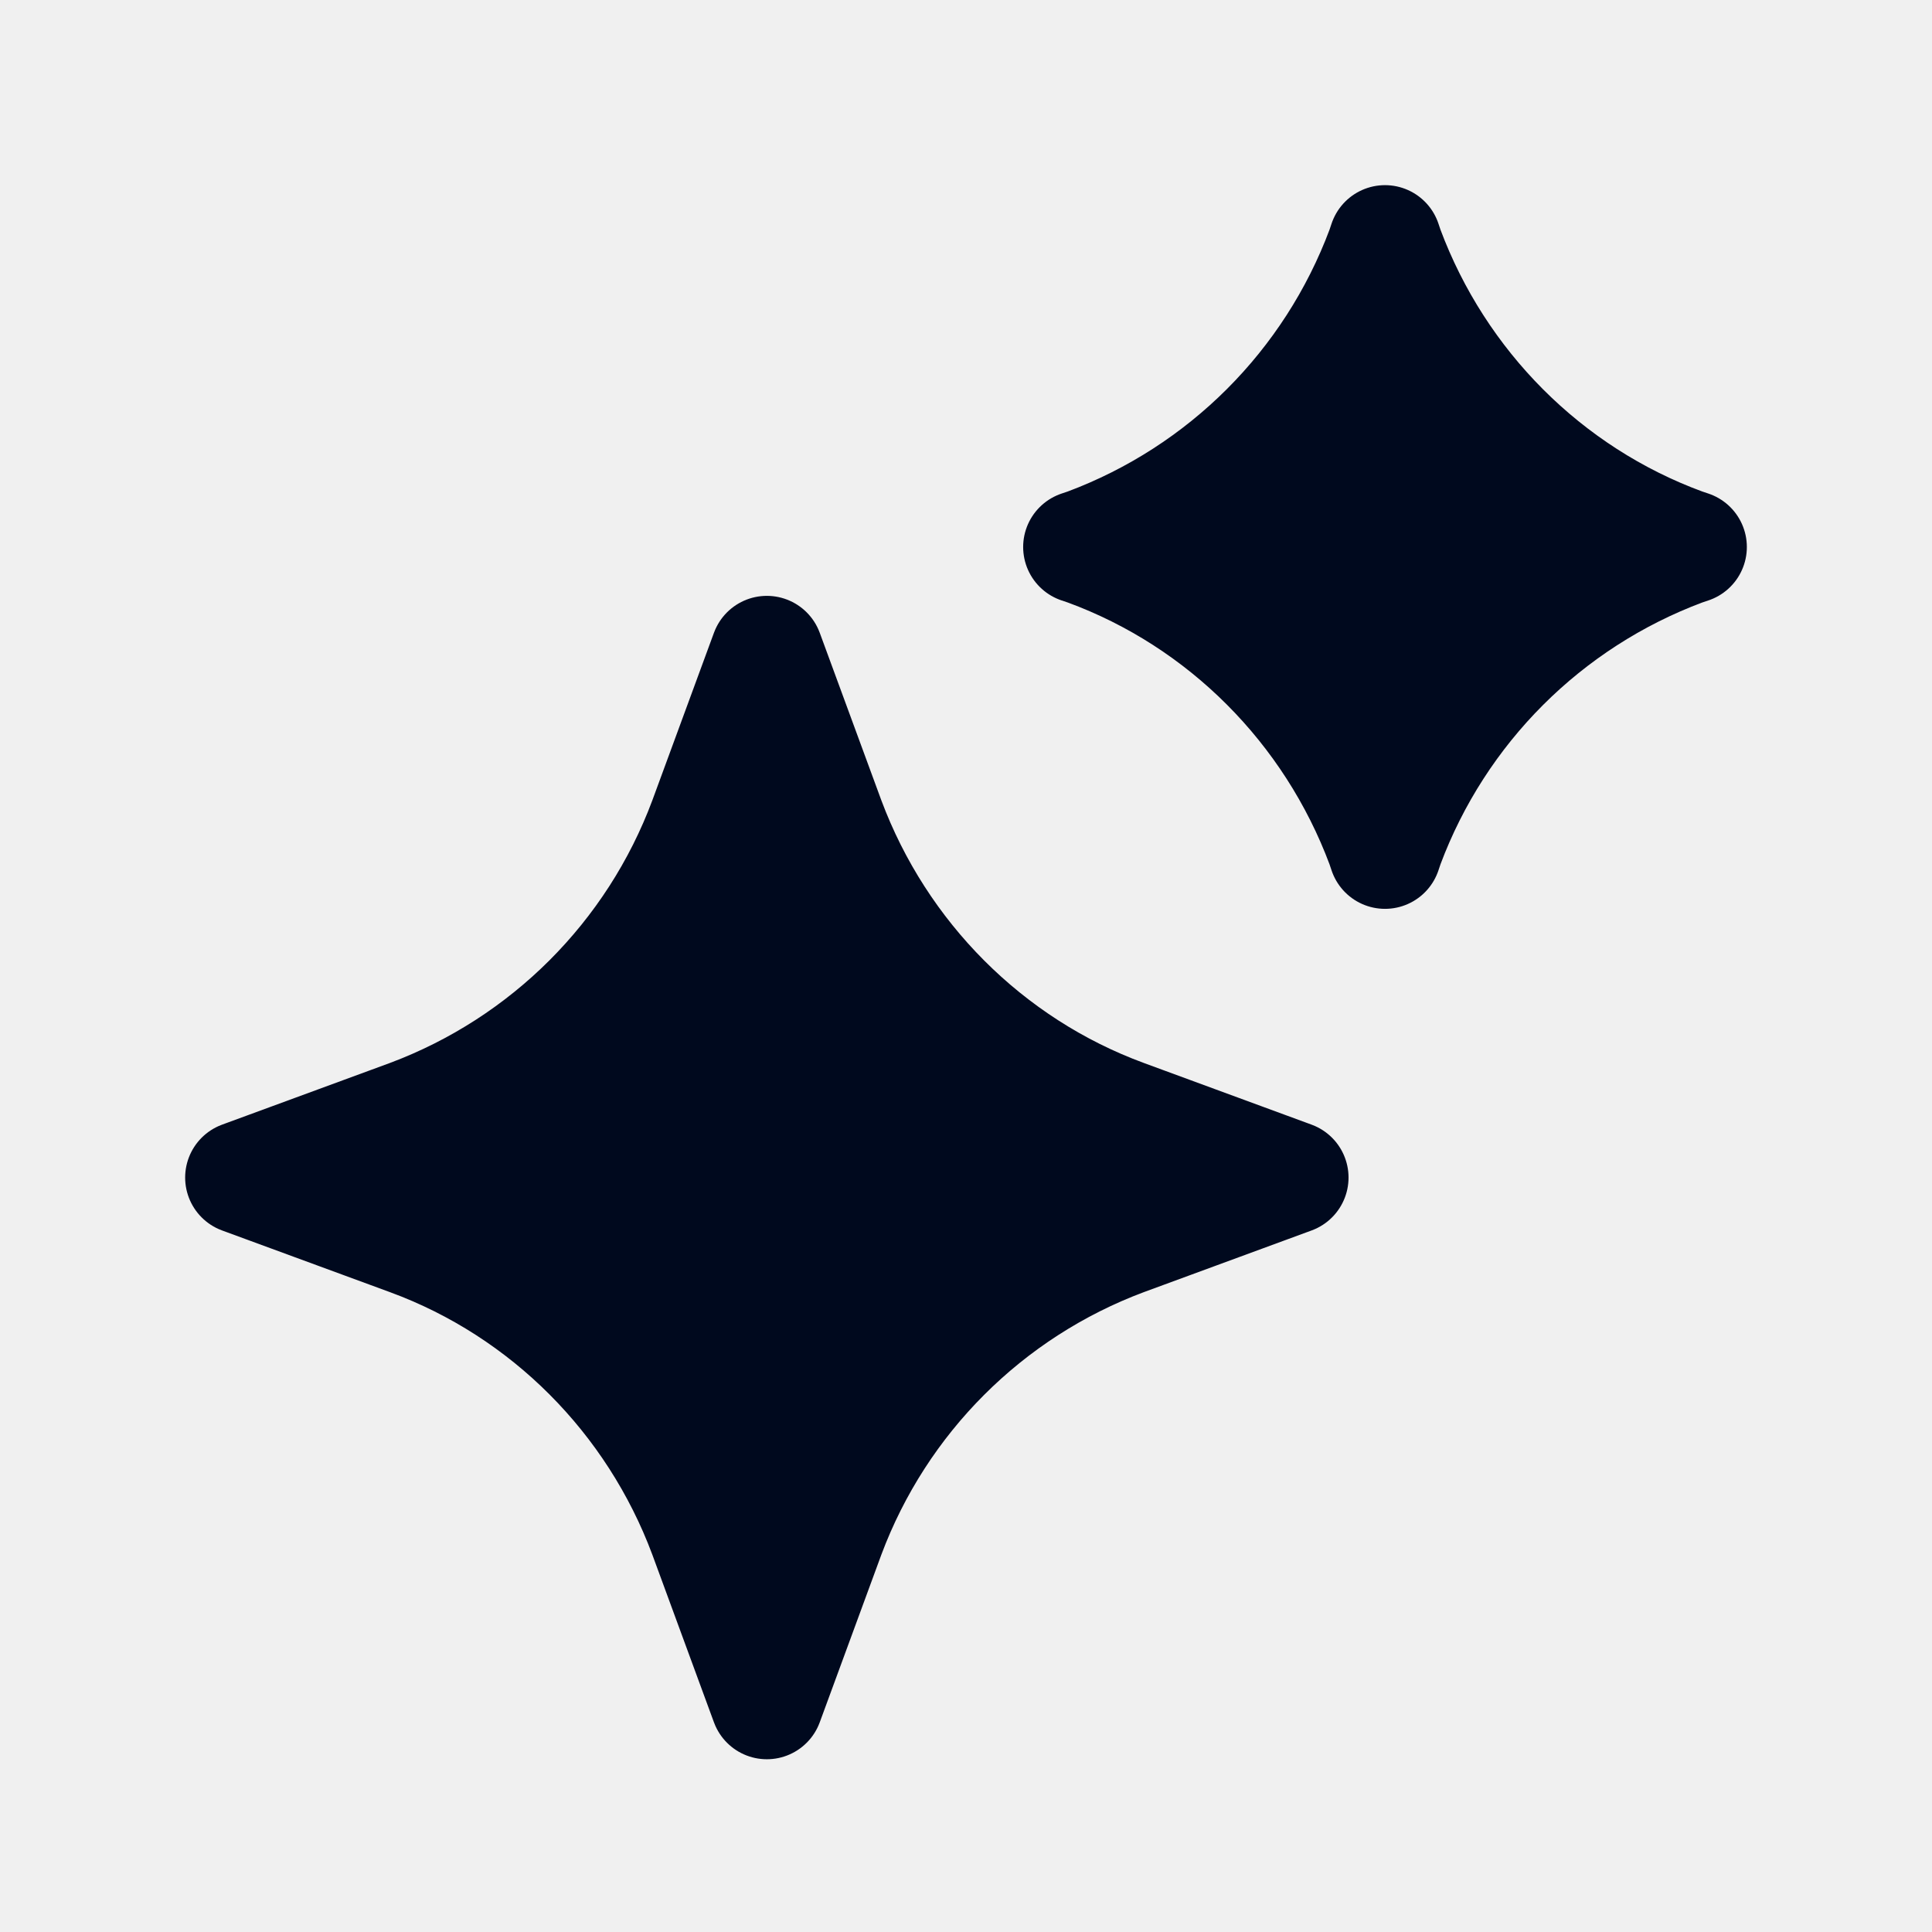
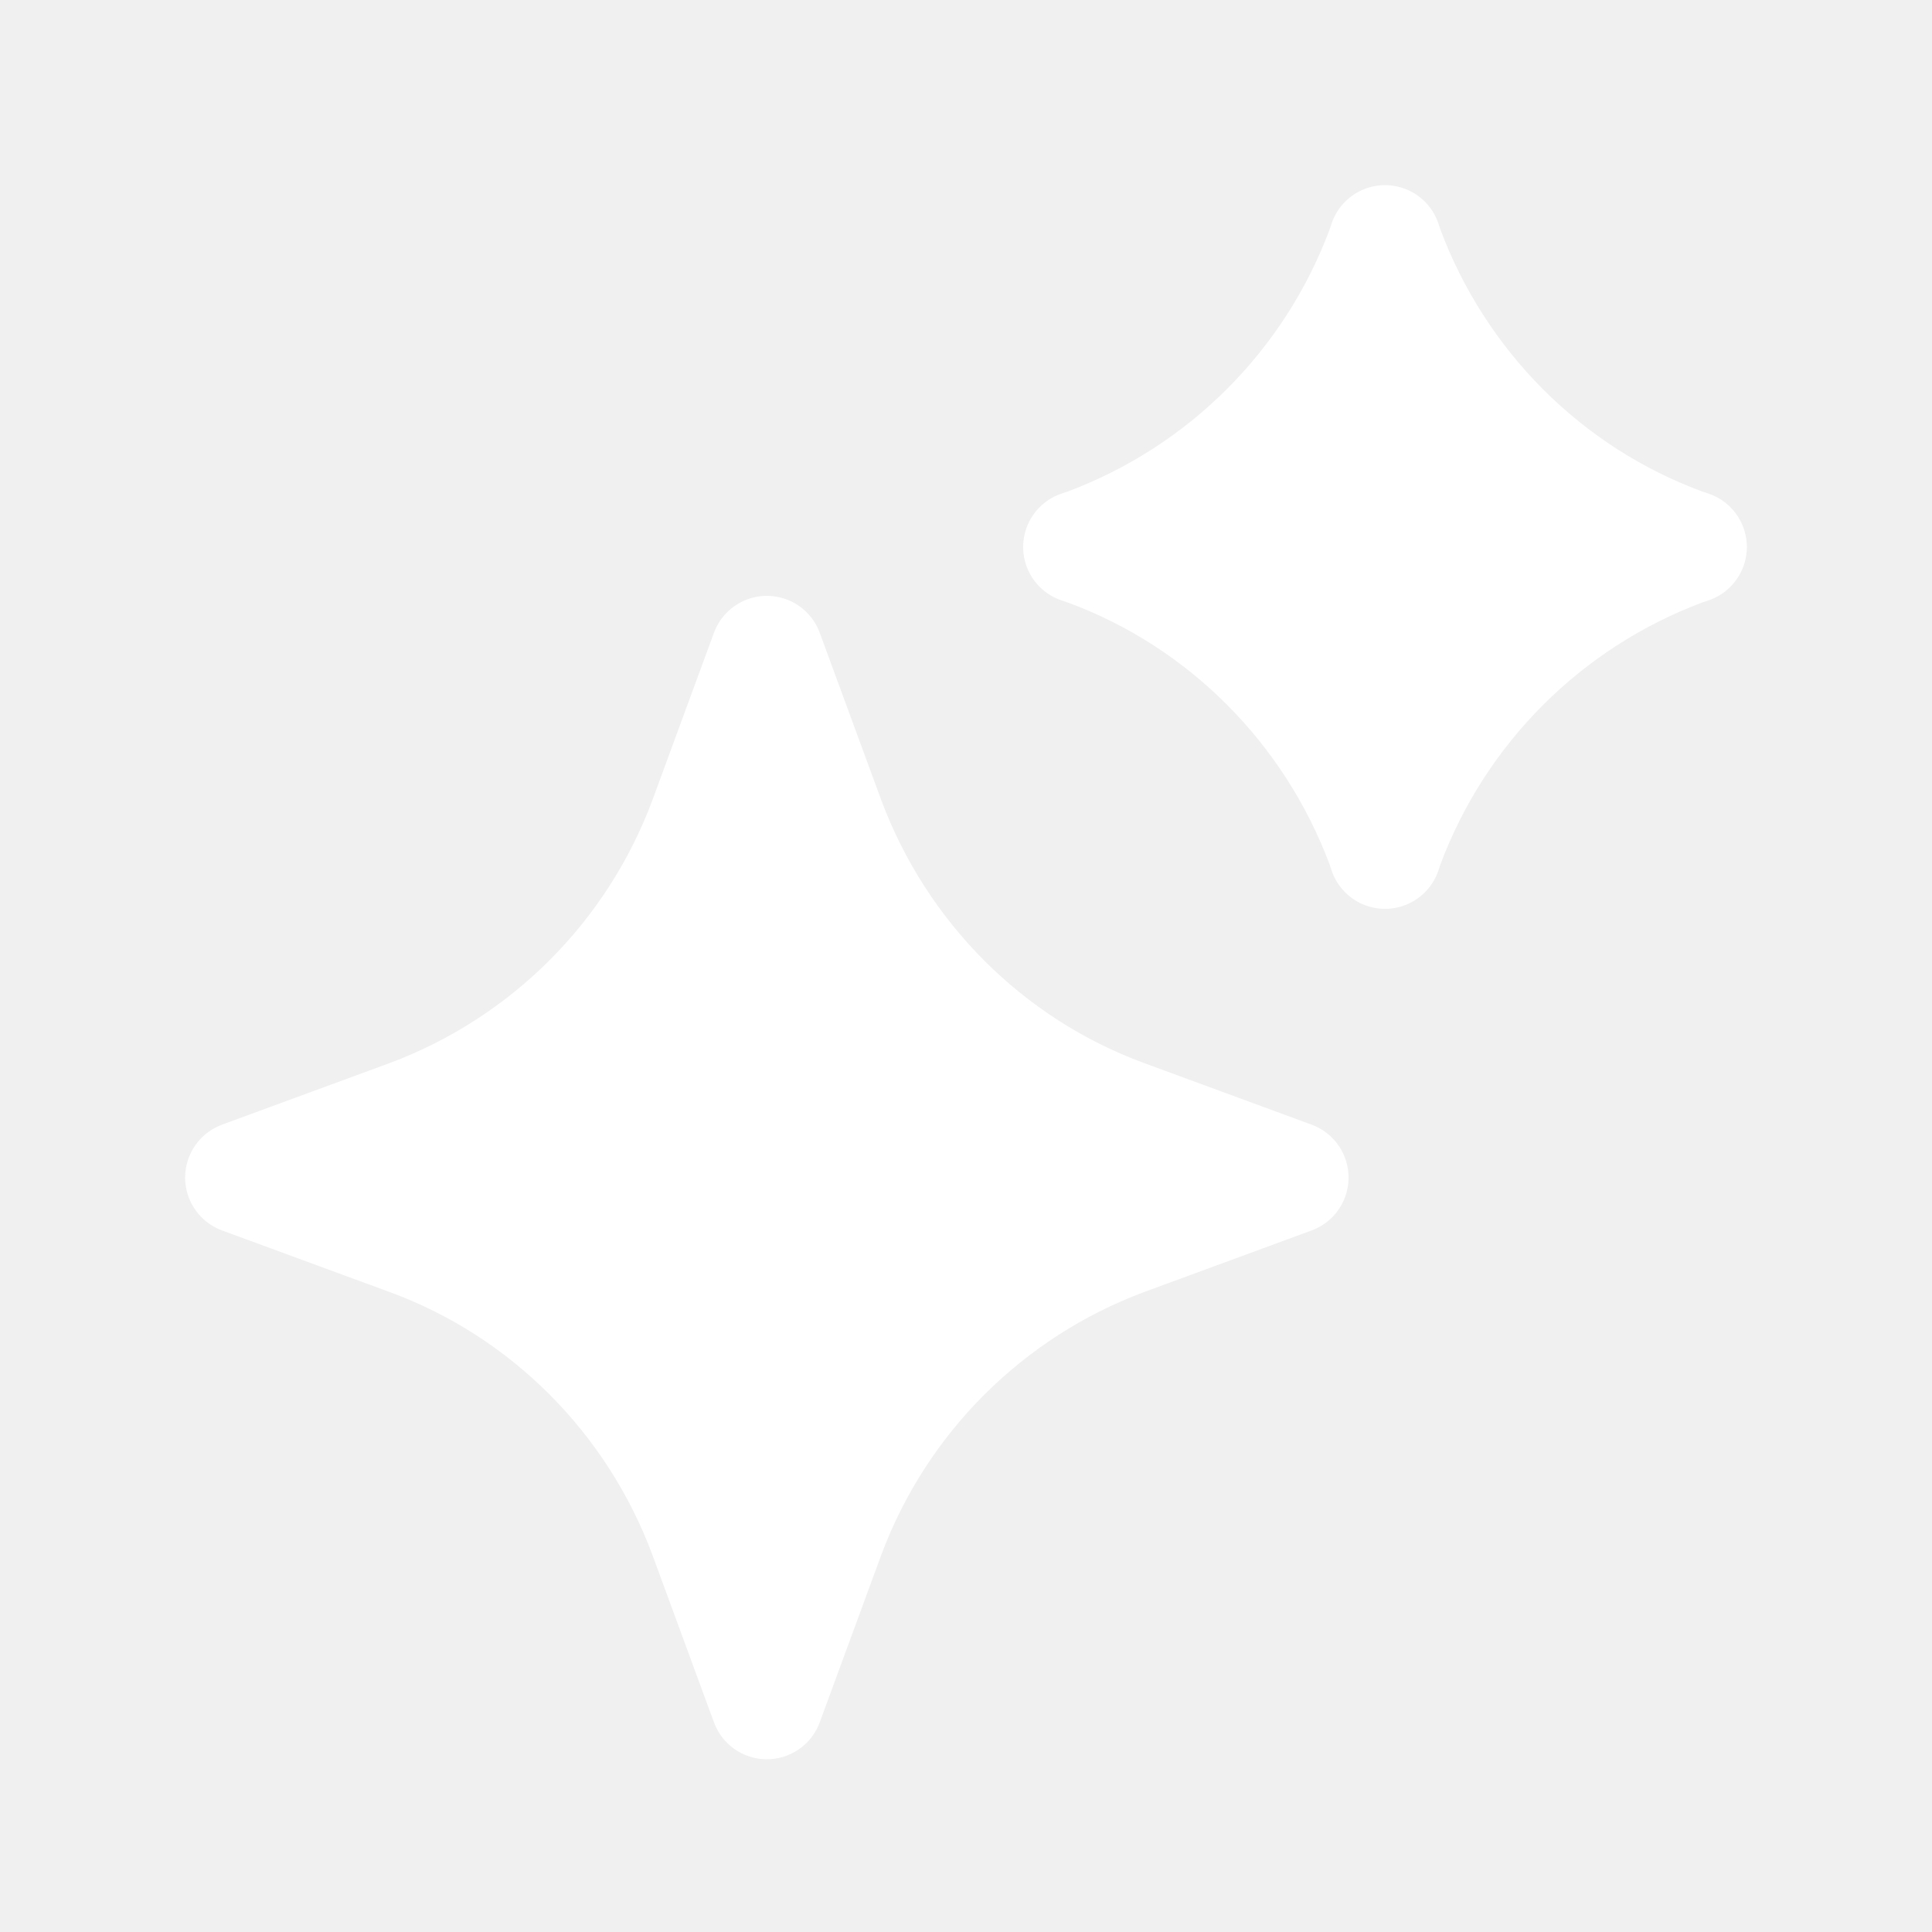
<svg xmlns="http://www.w3.org/2000/svg" width="24" height="24" viewBox="0 0 24 24" fill="none">
-   <path d="M8.759 10.188L9.526 8.102L10.293 10.188C10.928 11.886 12.268 13.236 13.966 13.861L16.052 14.628L13.966 15.395C12.268 16.029 10.928 17.369 10.293 19.067L9.526 21.154L8.759 19.067C8.125 17.369 6.785 16.019 5.087 15.395L3 14.628L5.087 13.861C6.785 13.226 8.125 11.886 8.759 10.188Z" fill="#00091E" />
-   <path d="M17.174 3.092L17.205 3L17.236 3.092C17.87 4.79 19.21 6.14 20.908 6.764L21 6.795L20.908 6.826C19.21 7.46 17.87 8.8 17.236 10.498L17.205 10.59L17.174 10.498C16.54 8.8 15.2 7.45 13.502 6.826L13.41 6.795L13.502 6.764C15.2 6.13 16.54 4.79 17.174 3.092Z" fill="#00091E" />
-   <path d="M8.759 10.188L9.526 8.102L10.293 10.188C10.928 11.886 12.268 13.236 13.966 13.861L16.052 14.628L13.966 15.395C12.268 16.029 10.928 17.369 10.293 19.067L9.526 21.154L8.759 19.067C8.125 17.369 6.785 16.019 5.087 15.395L3 14.628L5.087 13.861C6.785 13.226 8.125 11.886 8.759 10.188Z" stroke="#00091E" stroke-width="1.4" stroke-linejoin="round" />
-   <path d="M17.174 3.092L17.205 3L17.236 3.092C17.87 4.79 19.21 6.14 20.908 6.764L21 6.795L20.908 6.826C19.21 7.46 17.87 8.8 17.236 10.498L17.205 10.59L17.174 10.498C16.54 8.8 15.2 7.45 13.502 6.826L13.41 6.795L13.502 6.764C15.2 6.13 16.54 4.79 17.174 3.092Z" stroke="#00091E" stroke-width="1.4" stroke-linejoin="round" />
+   <path d="M8.759 10.188L9.526 8.102L10.293 10.188C10.928 11.886 12.268 13.236 13.966 13.861L16.052 14.628L13.966 15.395C12.268 16.029 10.928 17.369 10.293 19.067L9.526 21.154L8.759 19.067C8.125 17.369 6.785 16.019 5.087 15.395L3 14.628L5.087 13.861C6.785 13.226 8.125 11.886 8.759 10.188Z" fill="#FFFFFF" />
+   <path d="M17.174 3.092L17.205 3L17.236 3.092C17.87 4.79 19.21 6.14 20.908 6.764L21 6.795L20.908 6.826C19.21 7.46 17.87 8.8 17.236 10.498L17.205 10.59L17.174 10.498C16.54 8.8 15.2 7.45 13.502 6.826L13.41 6.795L13.502 6.764C15.2 6.13 16.54 4.79 17.174 3.092Z" fill="#FFFFFF" />
+   <path d="M8.759 10.188L9.526 8.102L10.293 10.188C10.928 11.886 12.268 13.236 13.966 13.861L16.052 14.628L13.966 15.395C12.268 16.029 10.928 17.369 10.293 19.067L9.526 21.154L8.759 19.067C8.125 17.369 6.785 16.019 5.087 15.395L3 14.628L5.087 13.861C6.785 13.226 8.125 11.886 8.759 10.188Z" stroke="#FFFFFF" stroke-width="1.4" stroke-linejoin="round" />
+   <path d="M17.174 3.092L17.205 3L17.236 3.092C17.87 4.79 19.21 6.14 20.908 6.764L21 6.795L20.908 6.826C19.21 7.46 17.87 8.8 17.236 10.498L17.205 10.59L17.174 10.498C16.54 8.8 15.2 7.45 13.502 6.826L13.41 6.795L13.502 6.764C15.2 6.13 16.54 4.79 17.174 3.092Z" stroke="#FFFFFF" stroke-width="1.4" stroke-linejoin="round" />
</svg>
